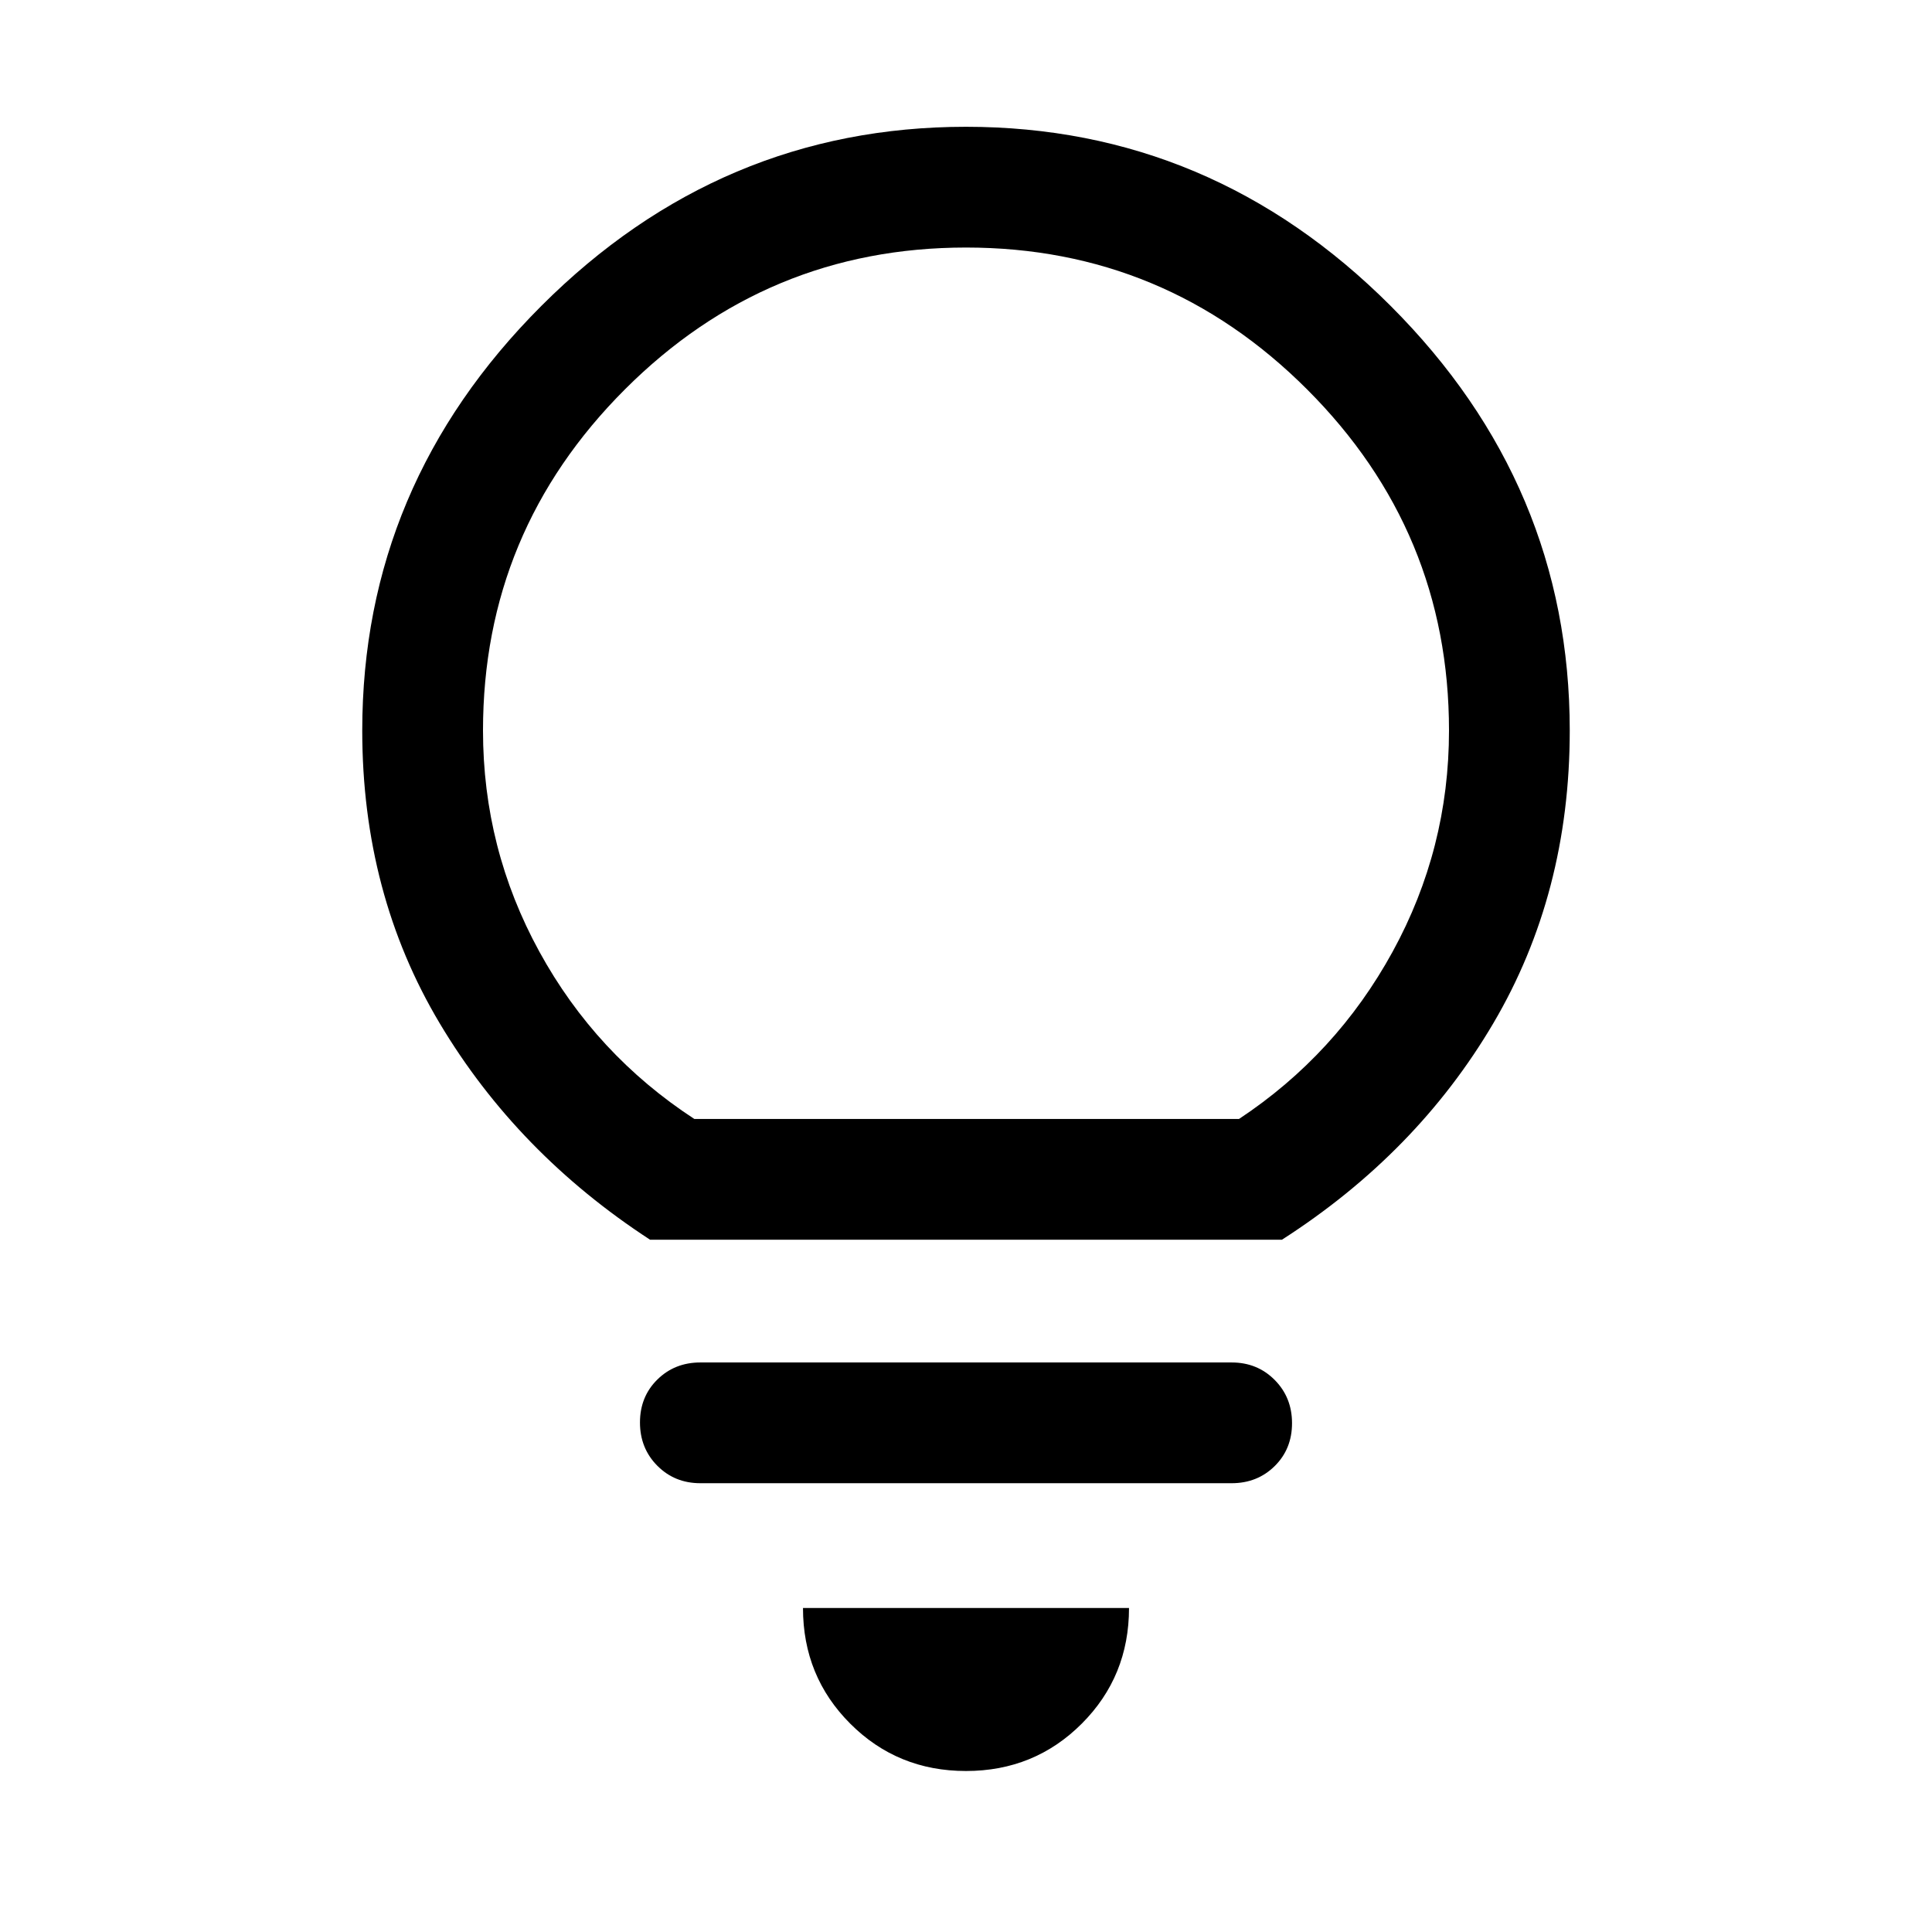
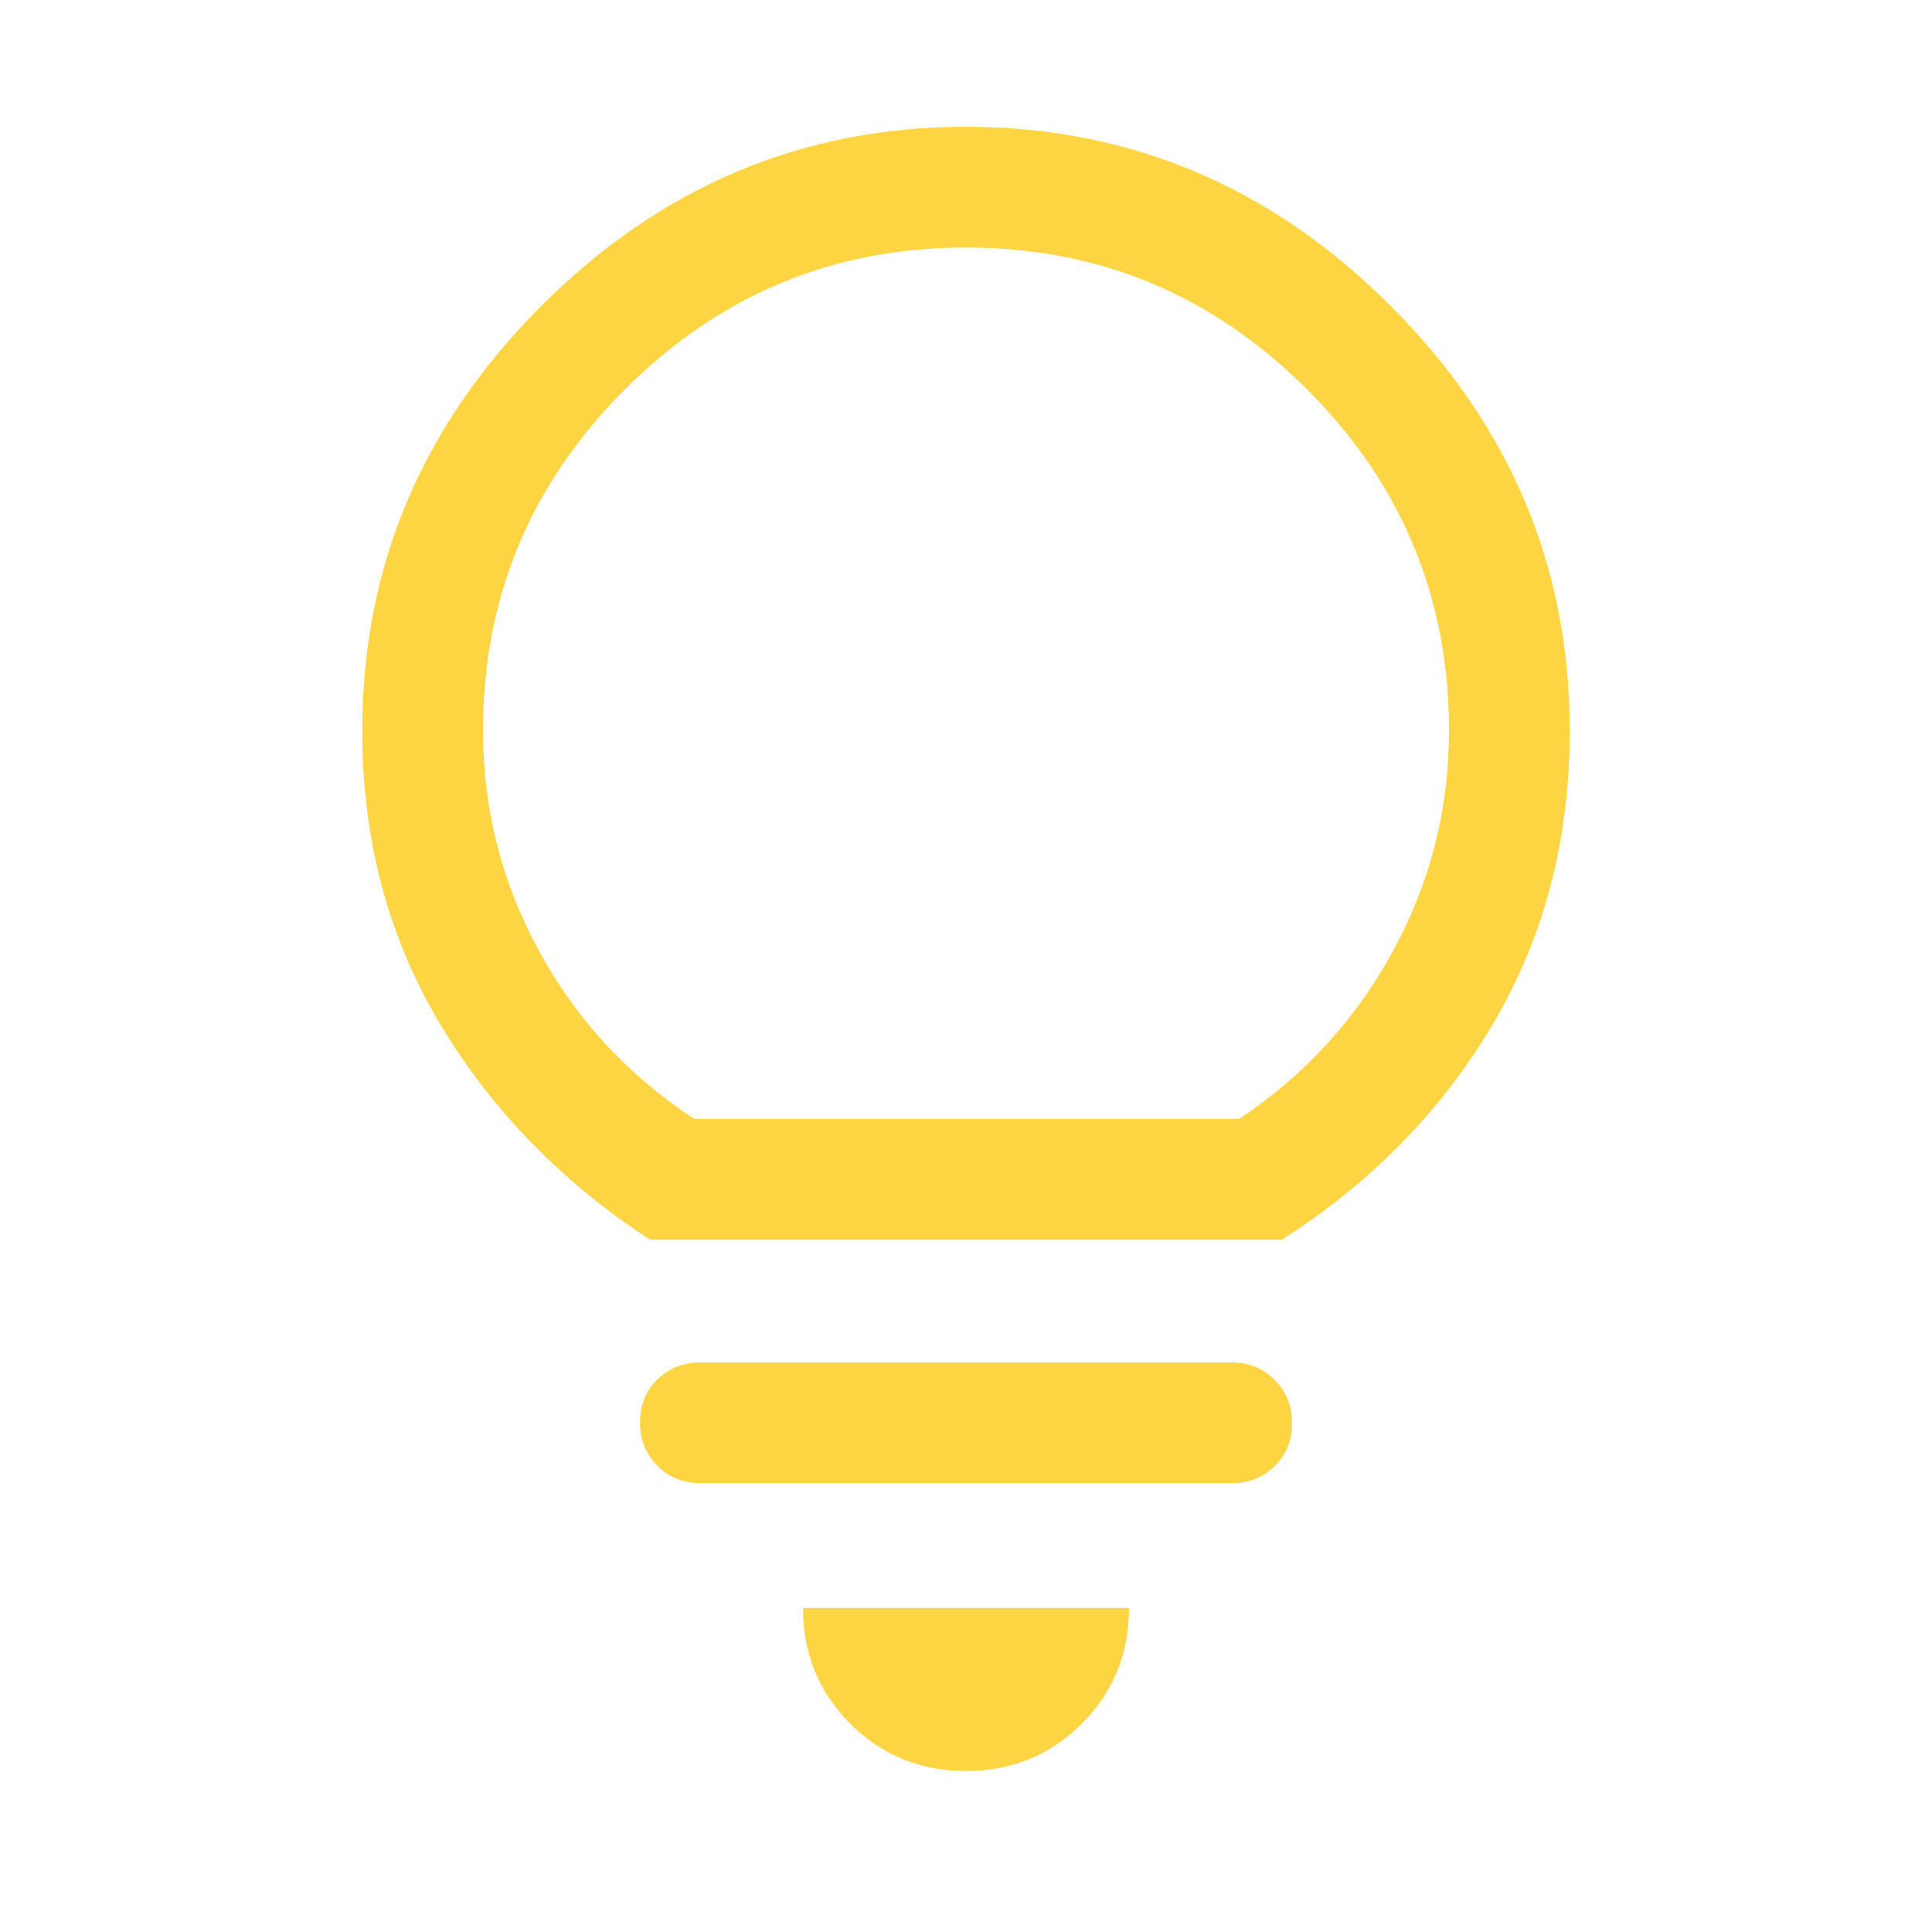
- <svg xmlns="http://www.w3.org/2000/svg" height="48" viewBox="0 -960 960 960" width="48">
+ <svg xmlns="http://www.w3.org/2000/svg" height="48" viewBox="0 -960 960 960" width="48" fill="#fdd542">
  <path d="M480-80q-34 0-57.5-23.5T399-161h162q0 34-23.5 57.5T480-80ZM348-223q-12.75 0-21.375-8.675-8.625-8.676-8.625-21.5 0-12.825 8.625-21.325T348-283h264q12.75 0 21.375 8.675 8.625 8.676 8.625 21.5 0 12.825-8.625 21.325T612-223H348Zm-25-121q-66-43-104.5-107.5T180-597q0-122 89-211t211-89q122 0 211 89t89 211q0 81-38 145.5T637-344H323Zm22-60h270.667Q664-436 692-487.128 720-538.257 720-597q0-99-70.5-169.5T480-837q-99 0-169.5 70.5T240-597q0 58.743 28 109.872Q296-436 345-404Zm135 0Z" />
</svg>
